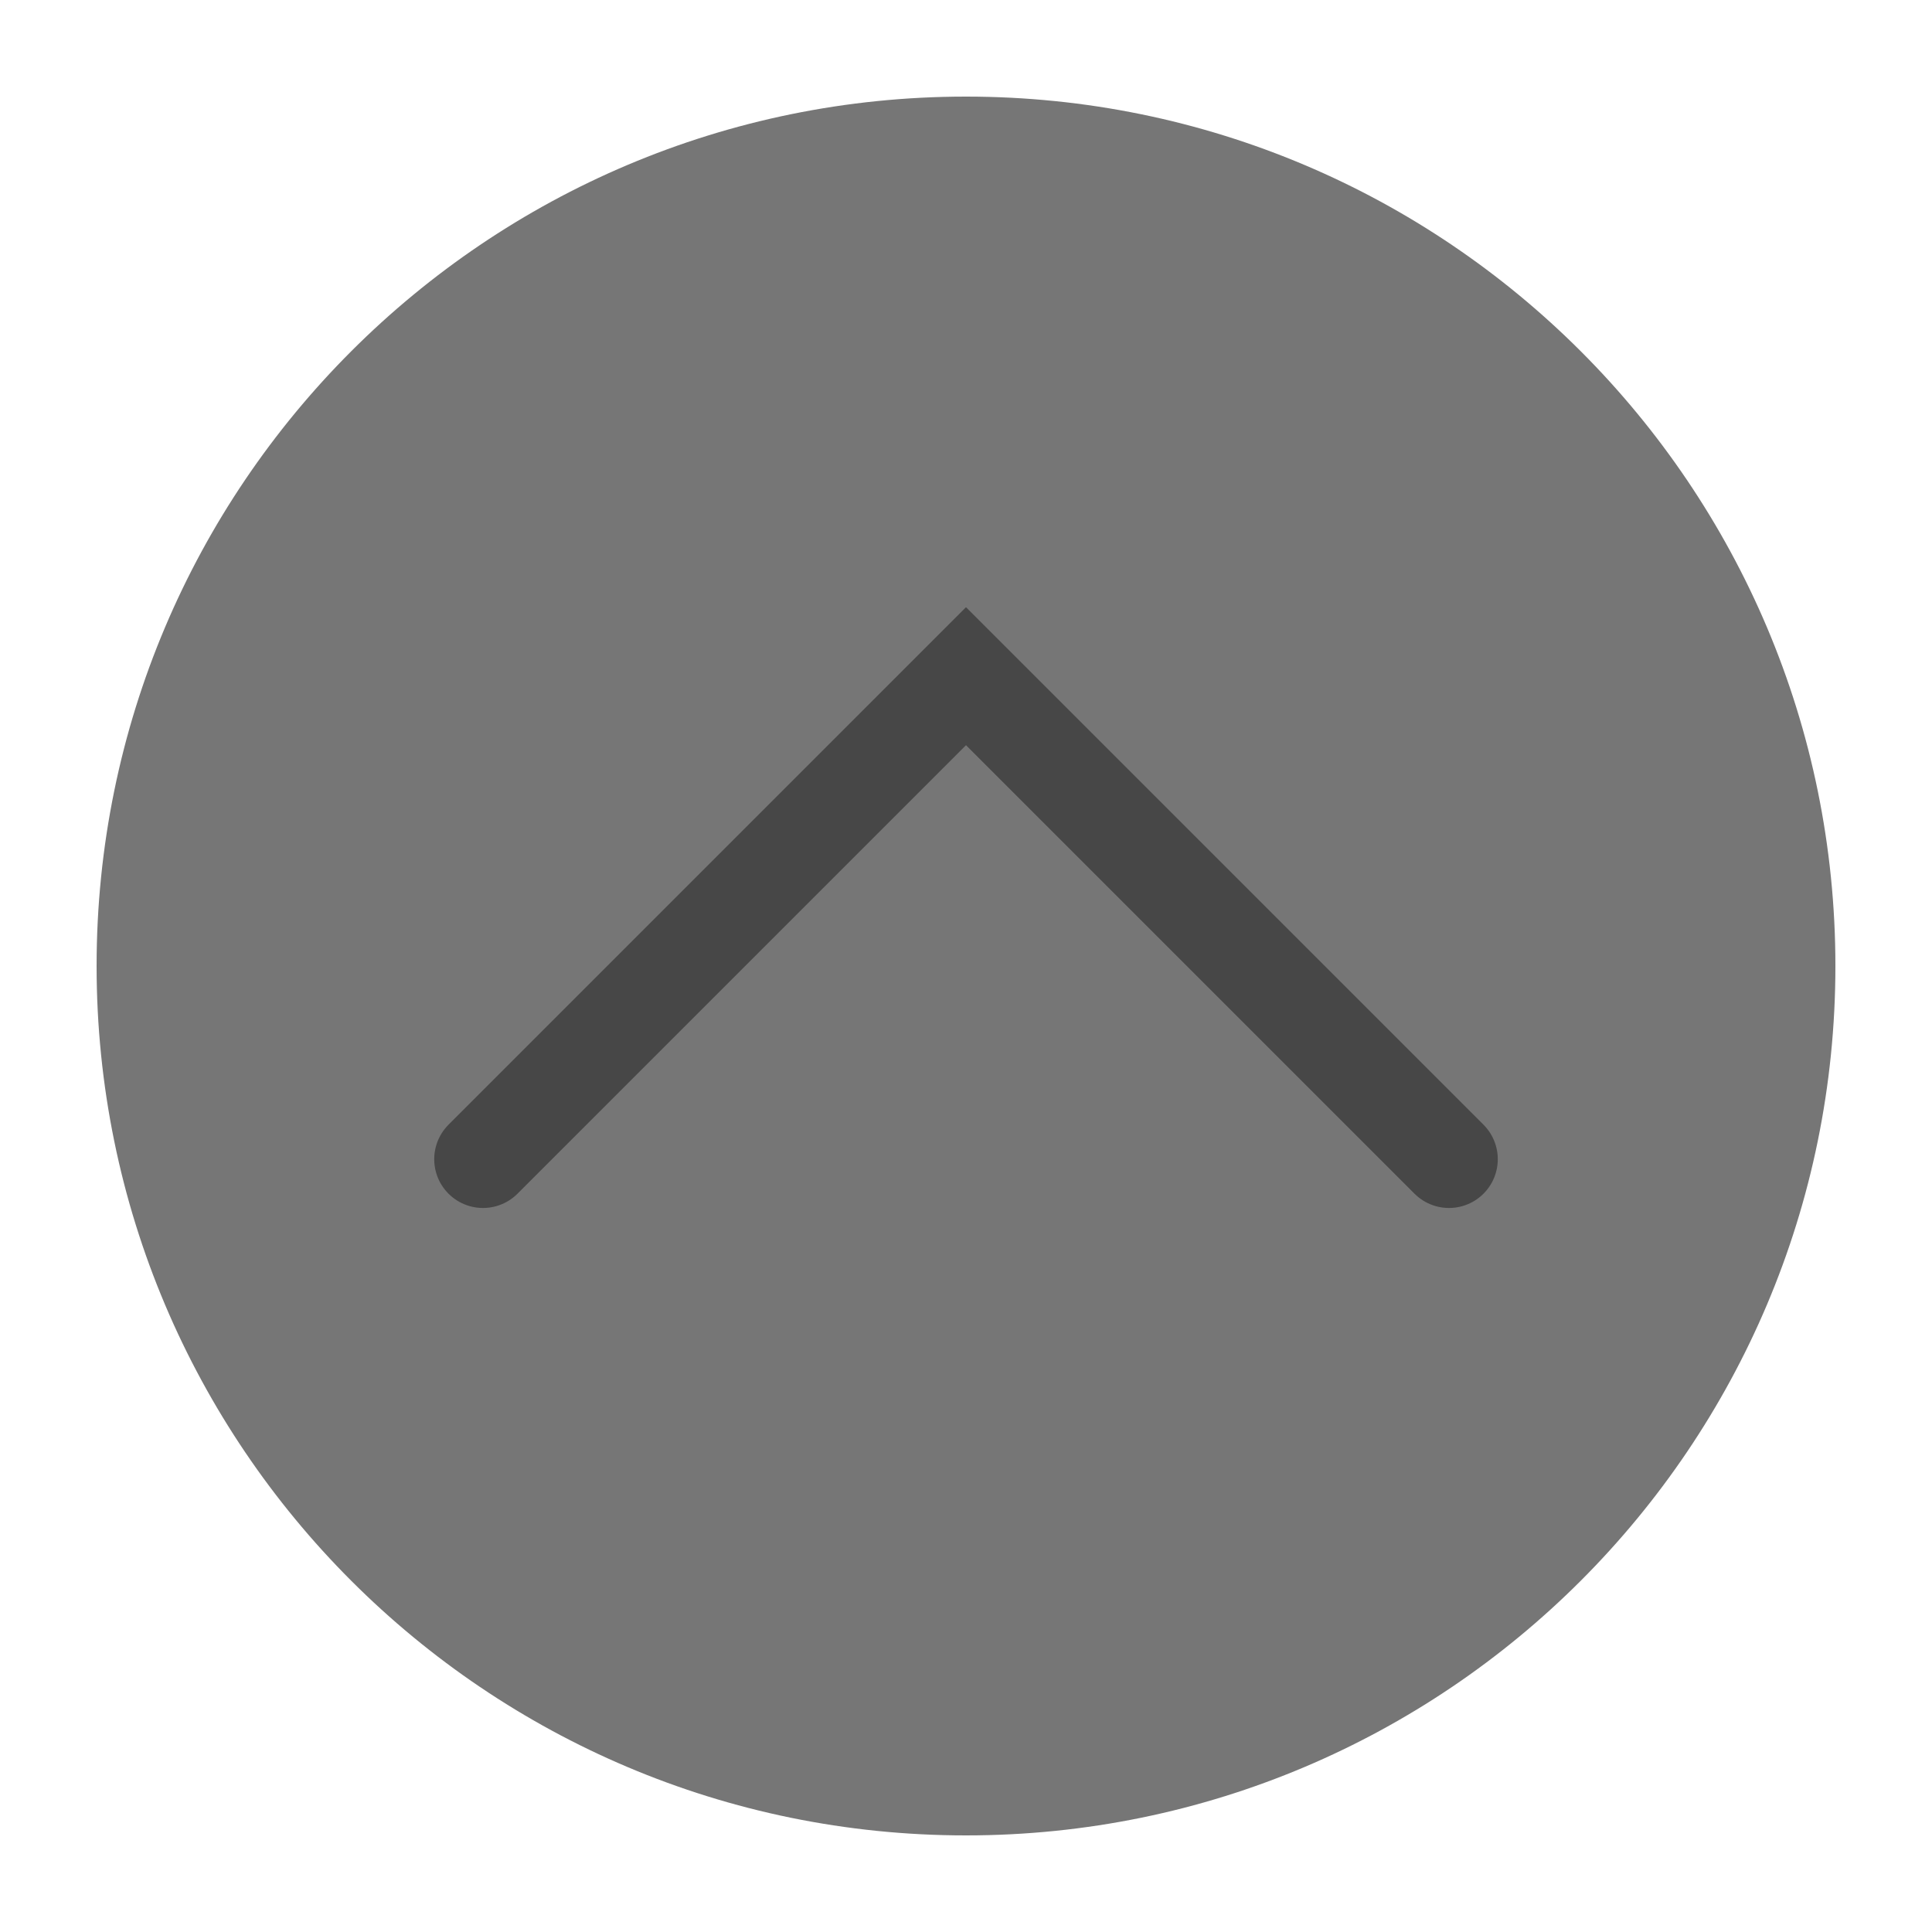
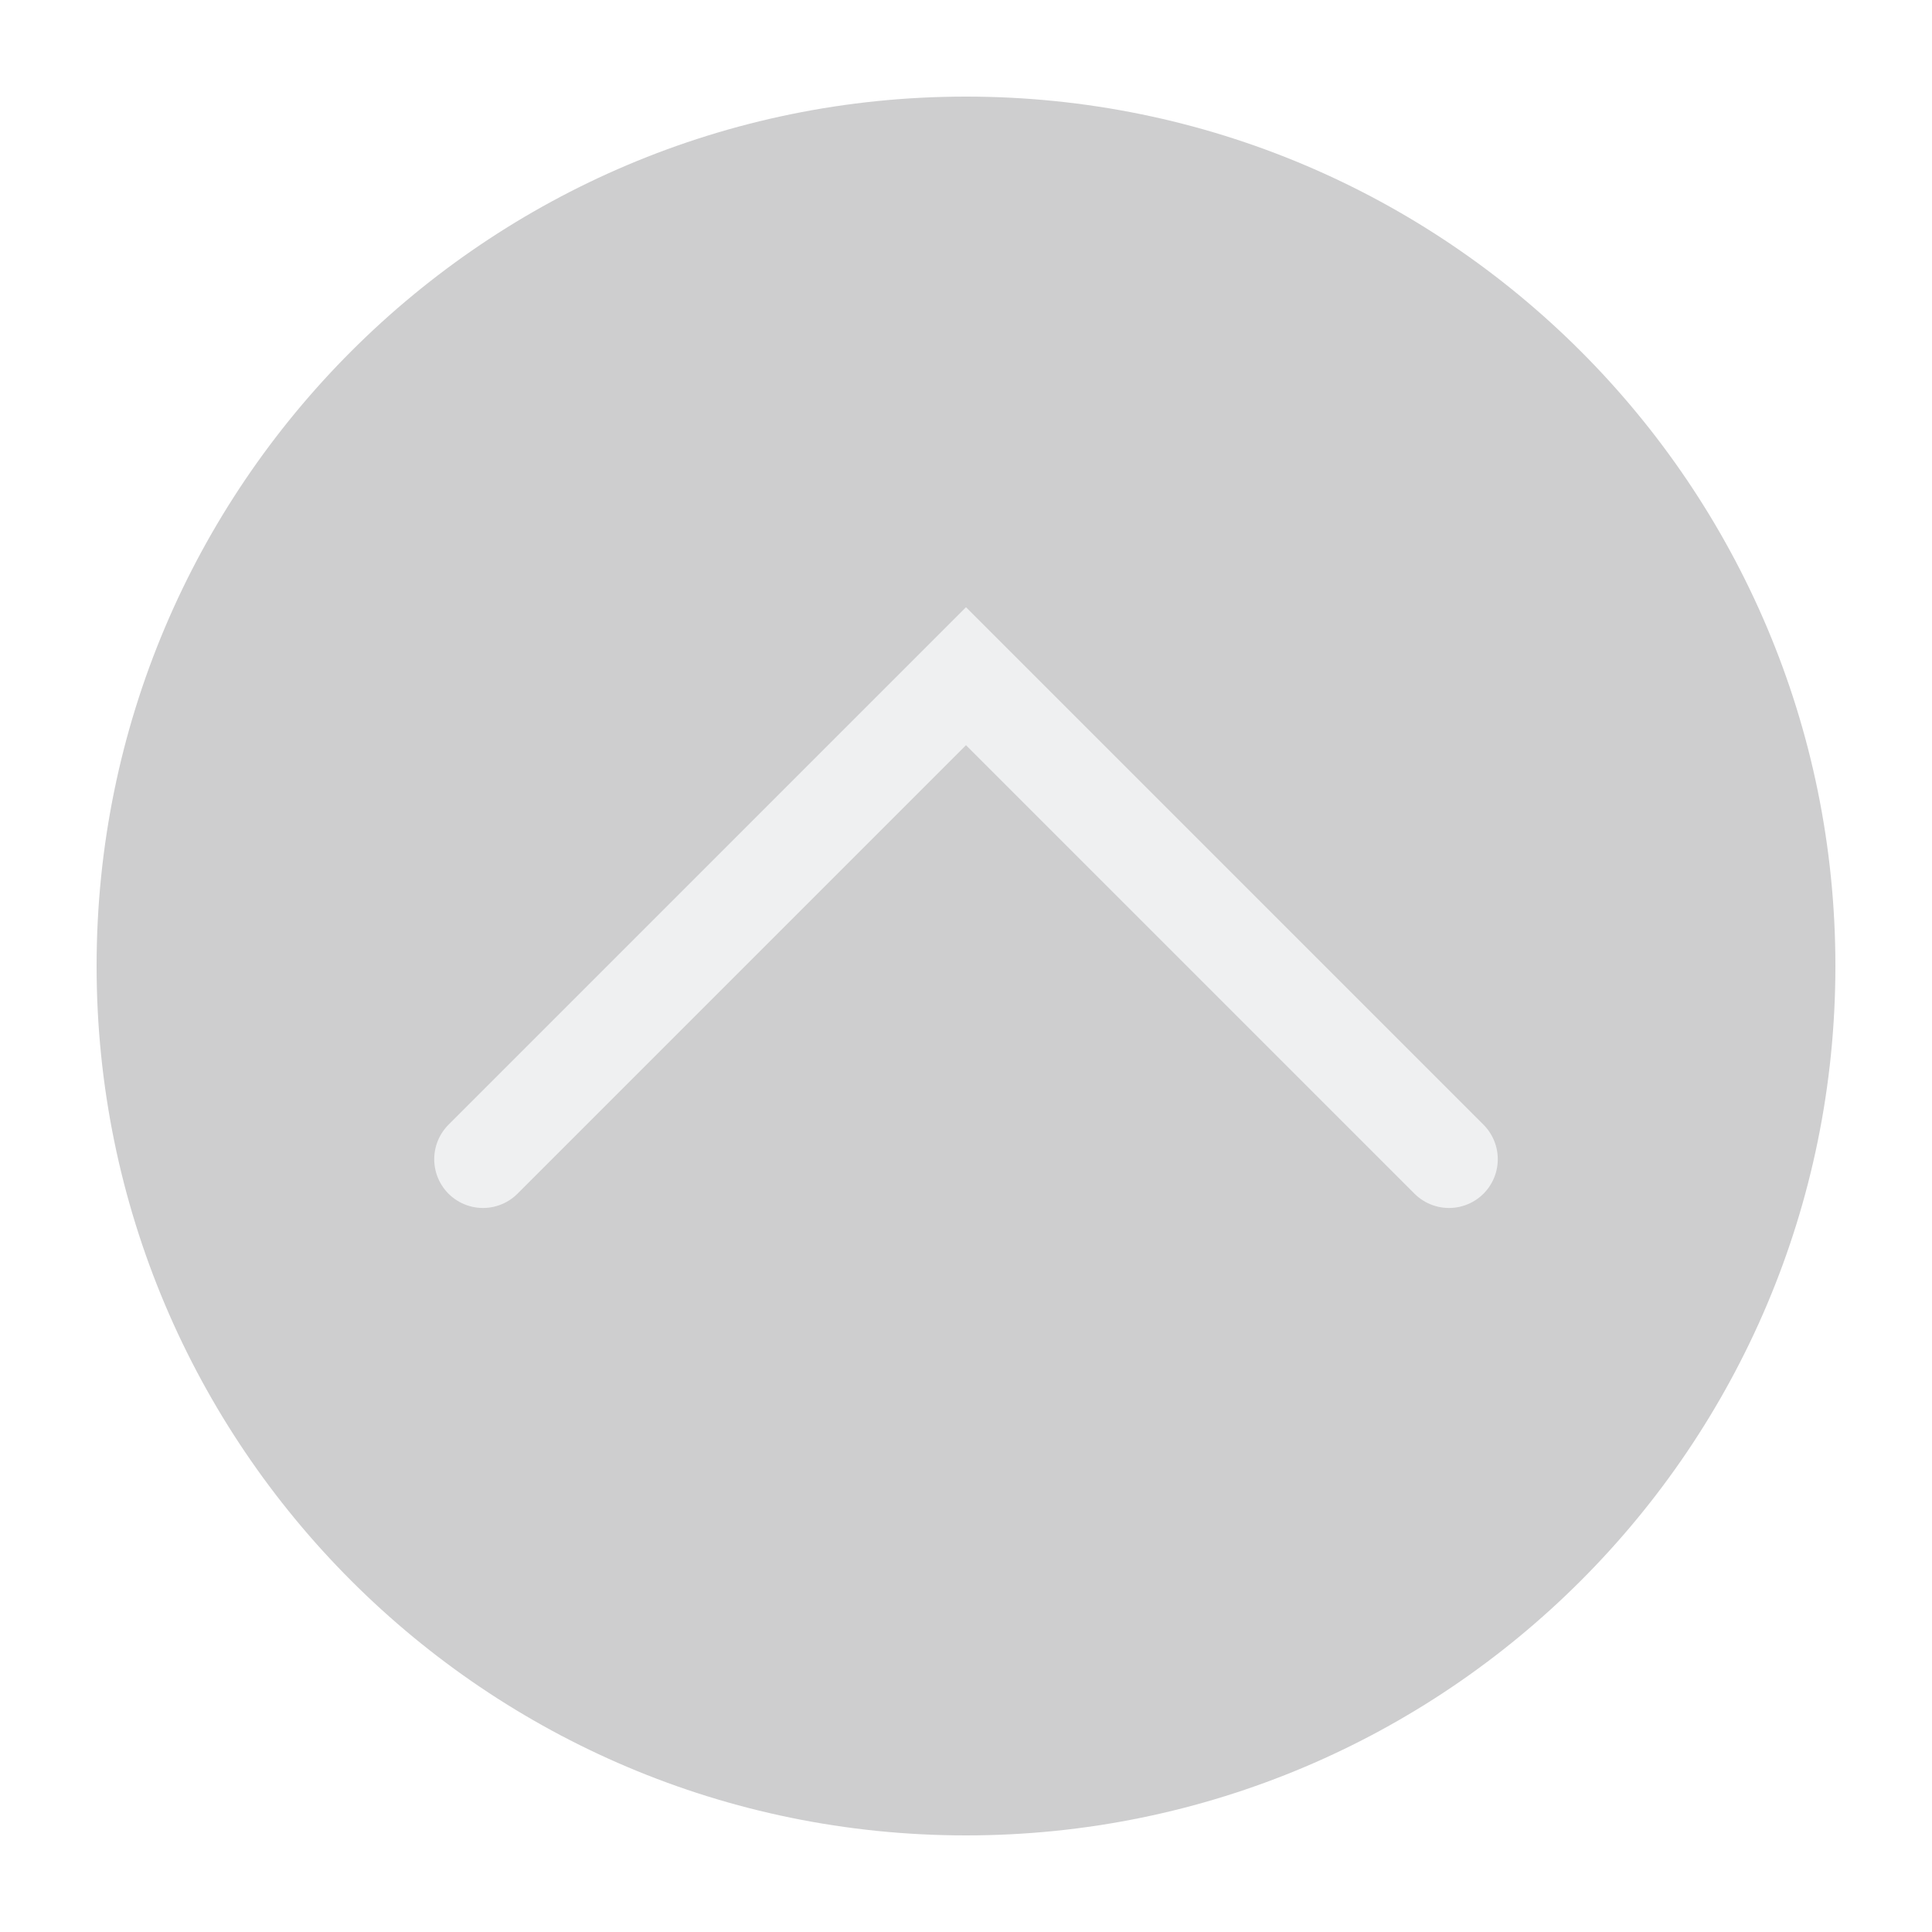
<svg xmlns="http://www.w3.org/2000/svg" viewBox="0 0 50 50" version="1.2" baseProfile="tiny">
  <defs>
</defs>
  <g fill="none" stroke="black" stroke-width="1" fill-rule="evenodd" stroke-linecap="square" stroke-linejoin="bevel">
-     <g fill="none" stroke="#000000" stroke-opacity="1" stroke-width="1" stroke-linecap="square" stroke-linejoin="bevel" transform="matrix(1,0,0,1,0,0)" font-family="Google Sans Flex" font-size="11" font-weight="500" font-style="normal">
+     <g fill="none" stroke="#000000" stroke-opacity="1" stroke-width="1" stroke-linecap="square" stroke-linejoin="bevel" transform="matrix(1,0,0,1,0,0)" font-family="Noto Sans" font-size="10" font-weight="400" font-style="normal">
</g>
-     <g fill="#767676" fill-opacity="1" stroke="none" transform="matrix(2.5,0,0,2.5,2.5,2.5)" font-family="Google Sans Flex" font-size="11" font-weight="500" font-style="normal">
+     <g fill="#cececf" fill-opacity="1" stroke="none" transform="matrix(2.5,0,0,2.5,2.5,2.5)" font-family="Noto Sans" font-size="10" font-weight="400" font-style="normal">
      <circle cx="9" cy="9" r="9" />
    </g>
-     <g fill="none" stroke="#474747" stroke-opacity="1" stroke-width="1.01" stroke-linecap="round" stroke-linejoin="miter" stroke-miterlimit="2" transform="matrix(2.5,0,0,2.5,2.5,2.5)" font-family="Google Sans Flex" font-size="11" font-weight="500" font-style="normal">
+     <g fill="none" stroke="#eff0f1" stroke-opacity="1" stroke-width="1.01" stroke-linecap="round" stroke-linejoin="miter" stroke-miterlimit="2" transform="matrix(2.5,0,0,2.5,2.5,2.5)" font-family="Noto Sans" font-size="10" font-weight="400" font-style="normal">
      <polyline fill="none" vector-effect="none" points="4,11 9,6 14,11 " />
    </g>
-     <g fill="none" stroke="#000000" stroke-opacity="1" stroke-width="1" stroke-linecap="square" stroke-linejoin="bevel" transform="matrix(1,0,0,1,0,0)" font-family="Google Sans Flex" font-size="11" font-weight="500" font-style="normal">
+     <g fill="none" stroke="#000000" stroke-opacity="1" stroke-width="1" stroke-linecap="square" stroke-linejoin="bevel" transform="matrix(1,0,0,1,0,0)" font-family="Noto Sans" font-size="10" font-weight="400" font-style="normal">
</g>
  </g>
</svg>
